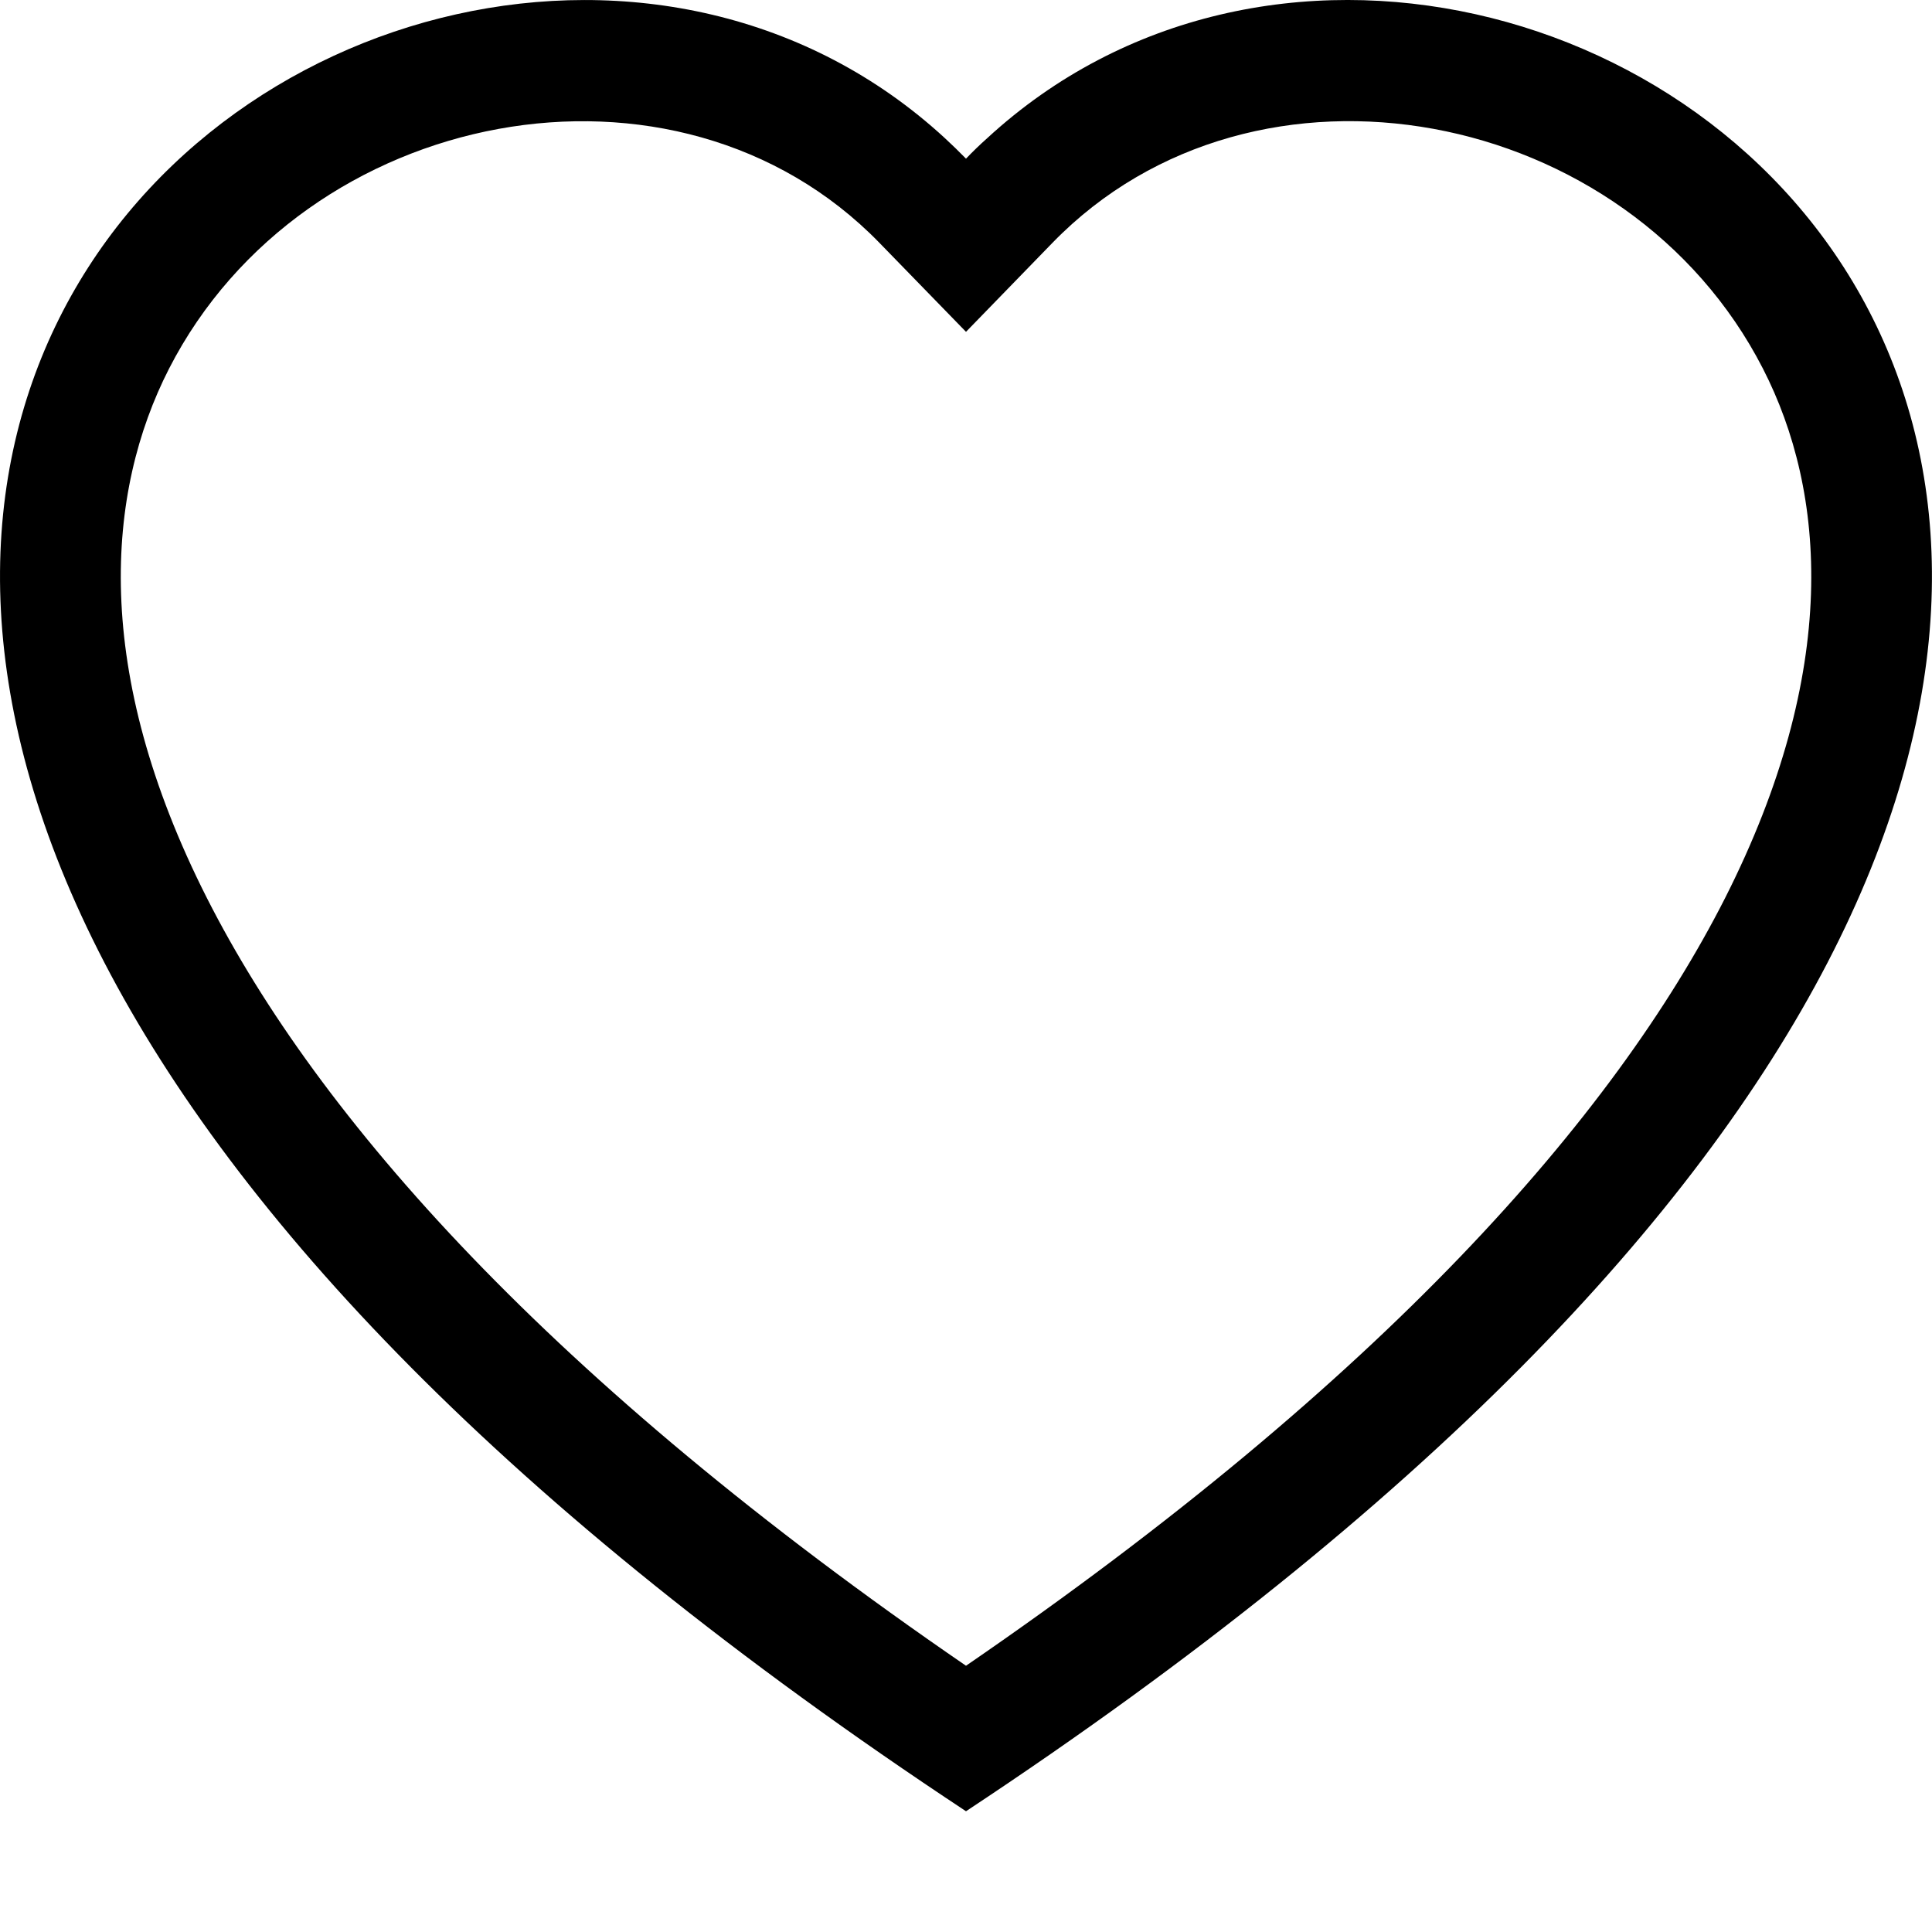
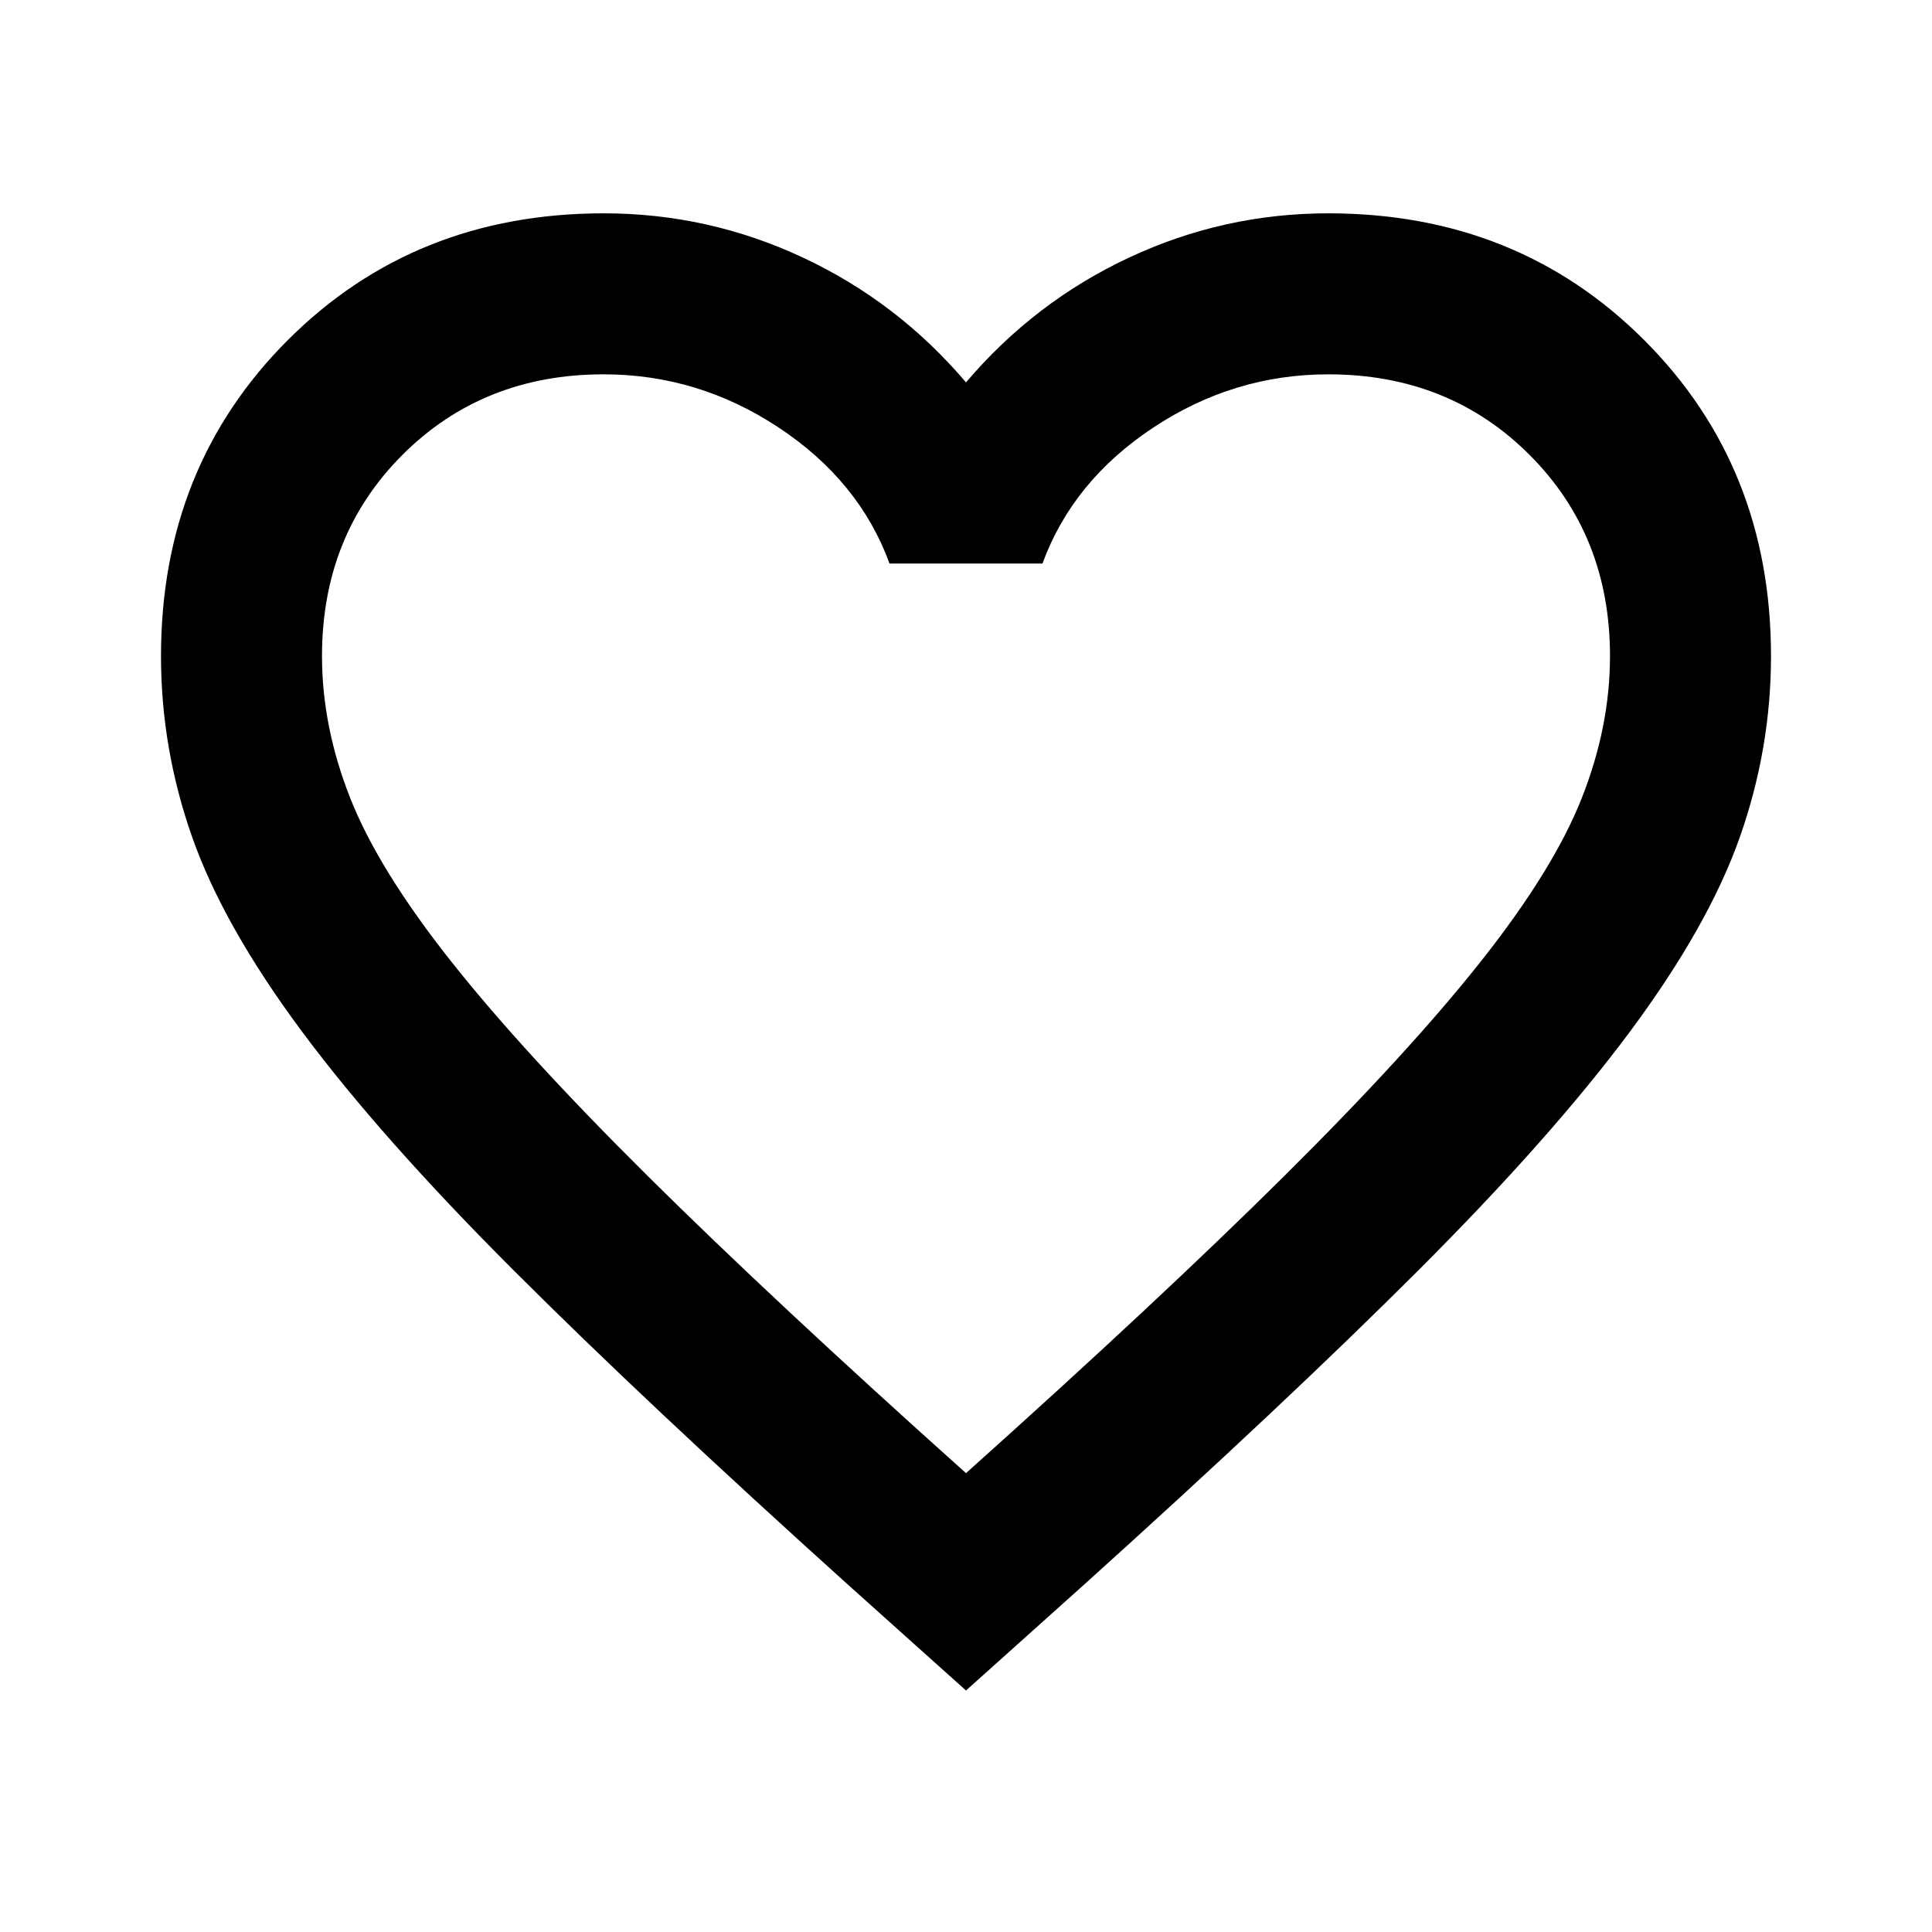
- <svg xmlns="http://www.w3.org/2000/svg" width="16" height="16" fill="currentColor" class="bi bi-heart" viewBox="0 0 16 16">
-   <path fill="#000" d="m8 2.748-.717-.737C5.6.281 2.514.878 1.4 3.053c-.523 1.023-.641 2.5.314 4.385.92 1.815 2.834 3.989 6.286 6.357 3.452-2.368 5.365-4.542 6.286-6.357.955-1.886.838-3.362.314-4.385C13.486.878 10.4.28 8.717 2.01zM8 15C-7.333 4.868 3.279-3.04 7.824 1.143q.09.083.176.171a3 3 0 0 1 .176-.17C12.72-3.042 23.333 4.867 8 15" />
+ <svg xmlns="http://www.w3.org/2000/svg" height="24px" viewBox="0 -960 960 960" width="24px" fill="#000">
+   <path d="m480-120-58-52q-101-91-167-157T150-447.5Q111-500 95.5-544T80-634q0-94 63-157t157-63q52 0 99 22t81 62q34-40 81-62t99-22q94 0 157 63t63 157q0 46-15.5 90T810-447.5Q771-395 705-329T538-172l-58 52Zm0-108q96-86 158-147.5t98-107q36-45.5 50-81t14-70.5q0-60-40-100t-100-40q-47 0-87 26.5T518-680h-76q-15-41-55-67.5T300-774q-60 0-100 40t-40 100q0 35 14 70.5t50 81q36 45.5 98 107T480-228Zm0-273Z" />
</svg>
